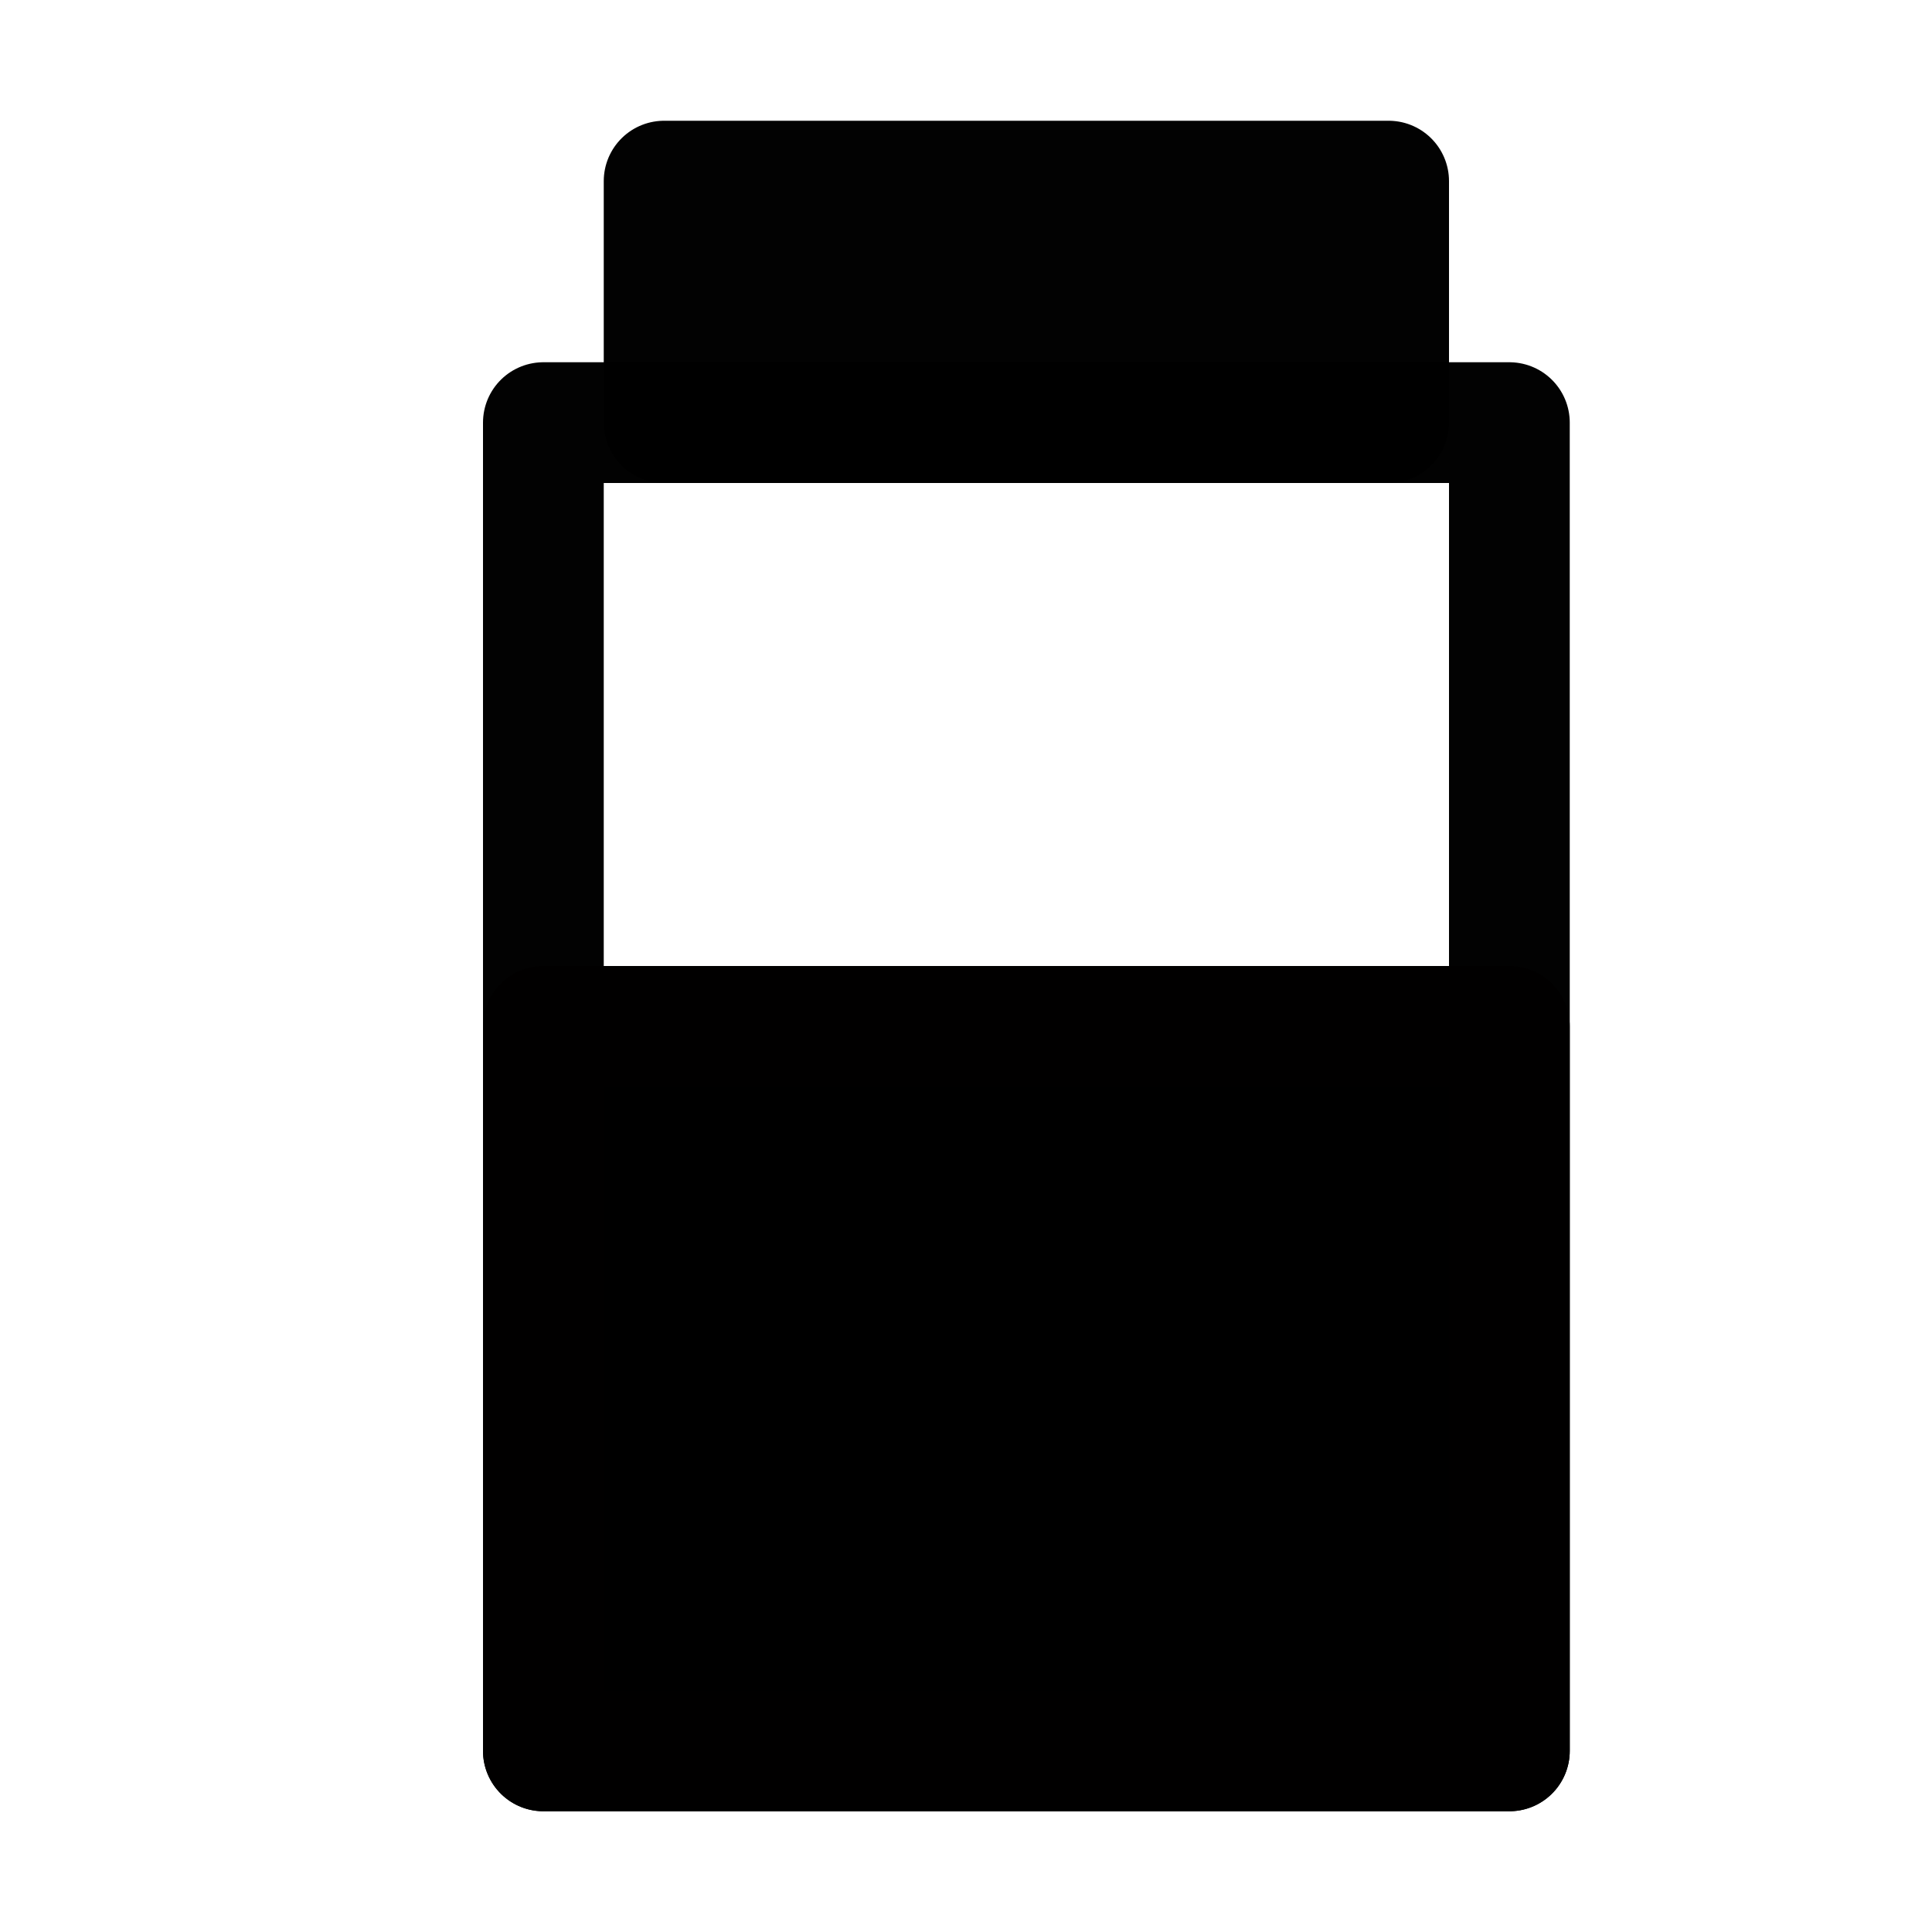
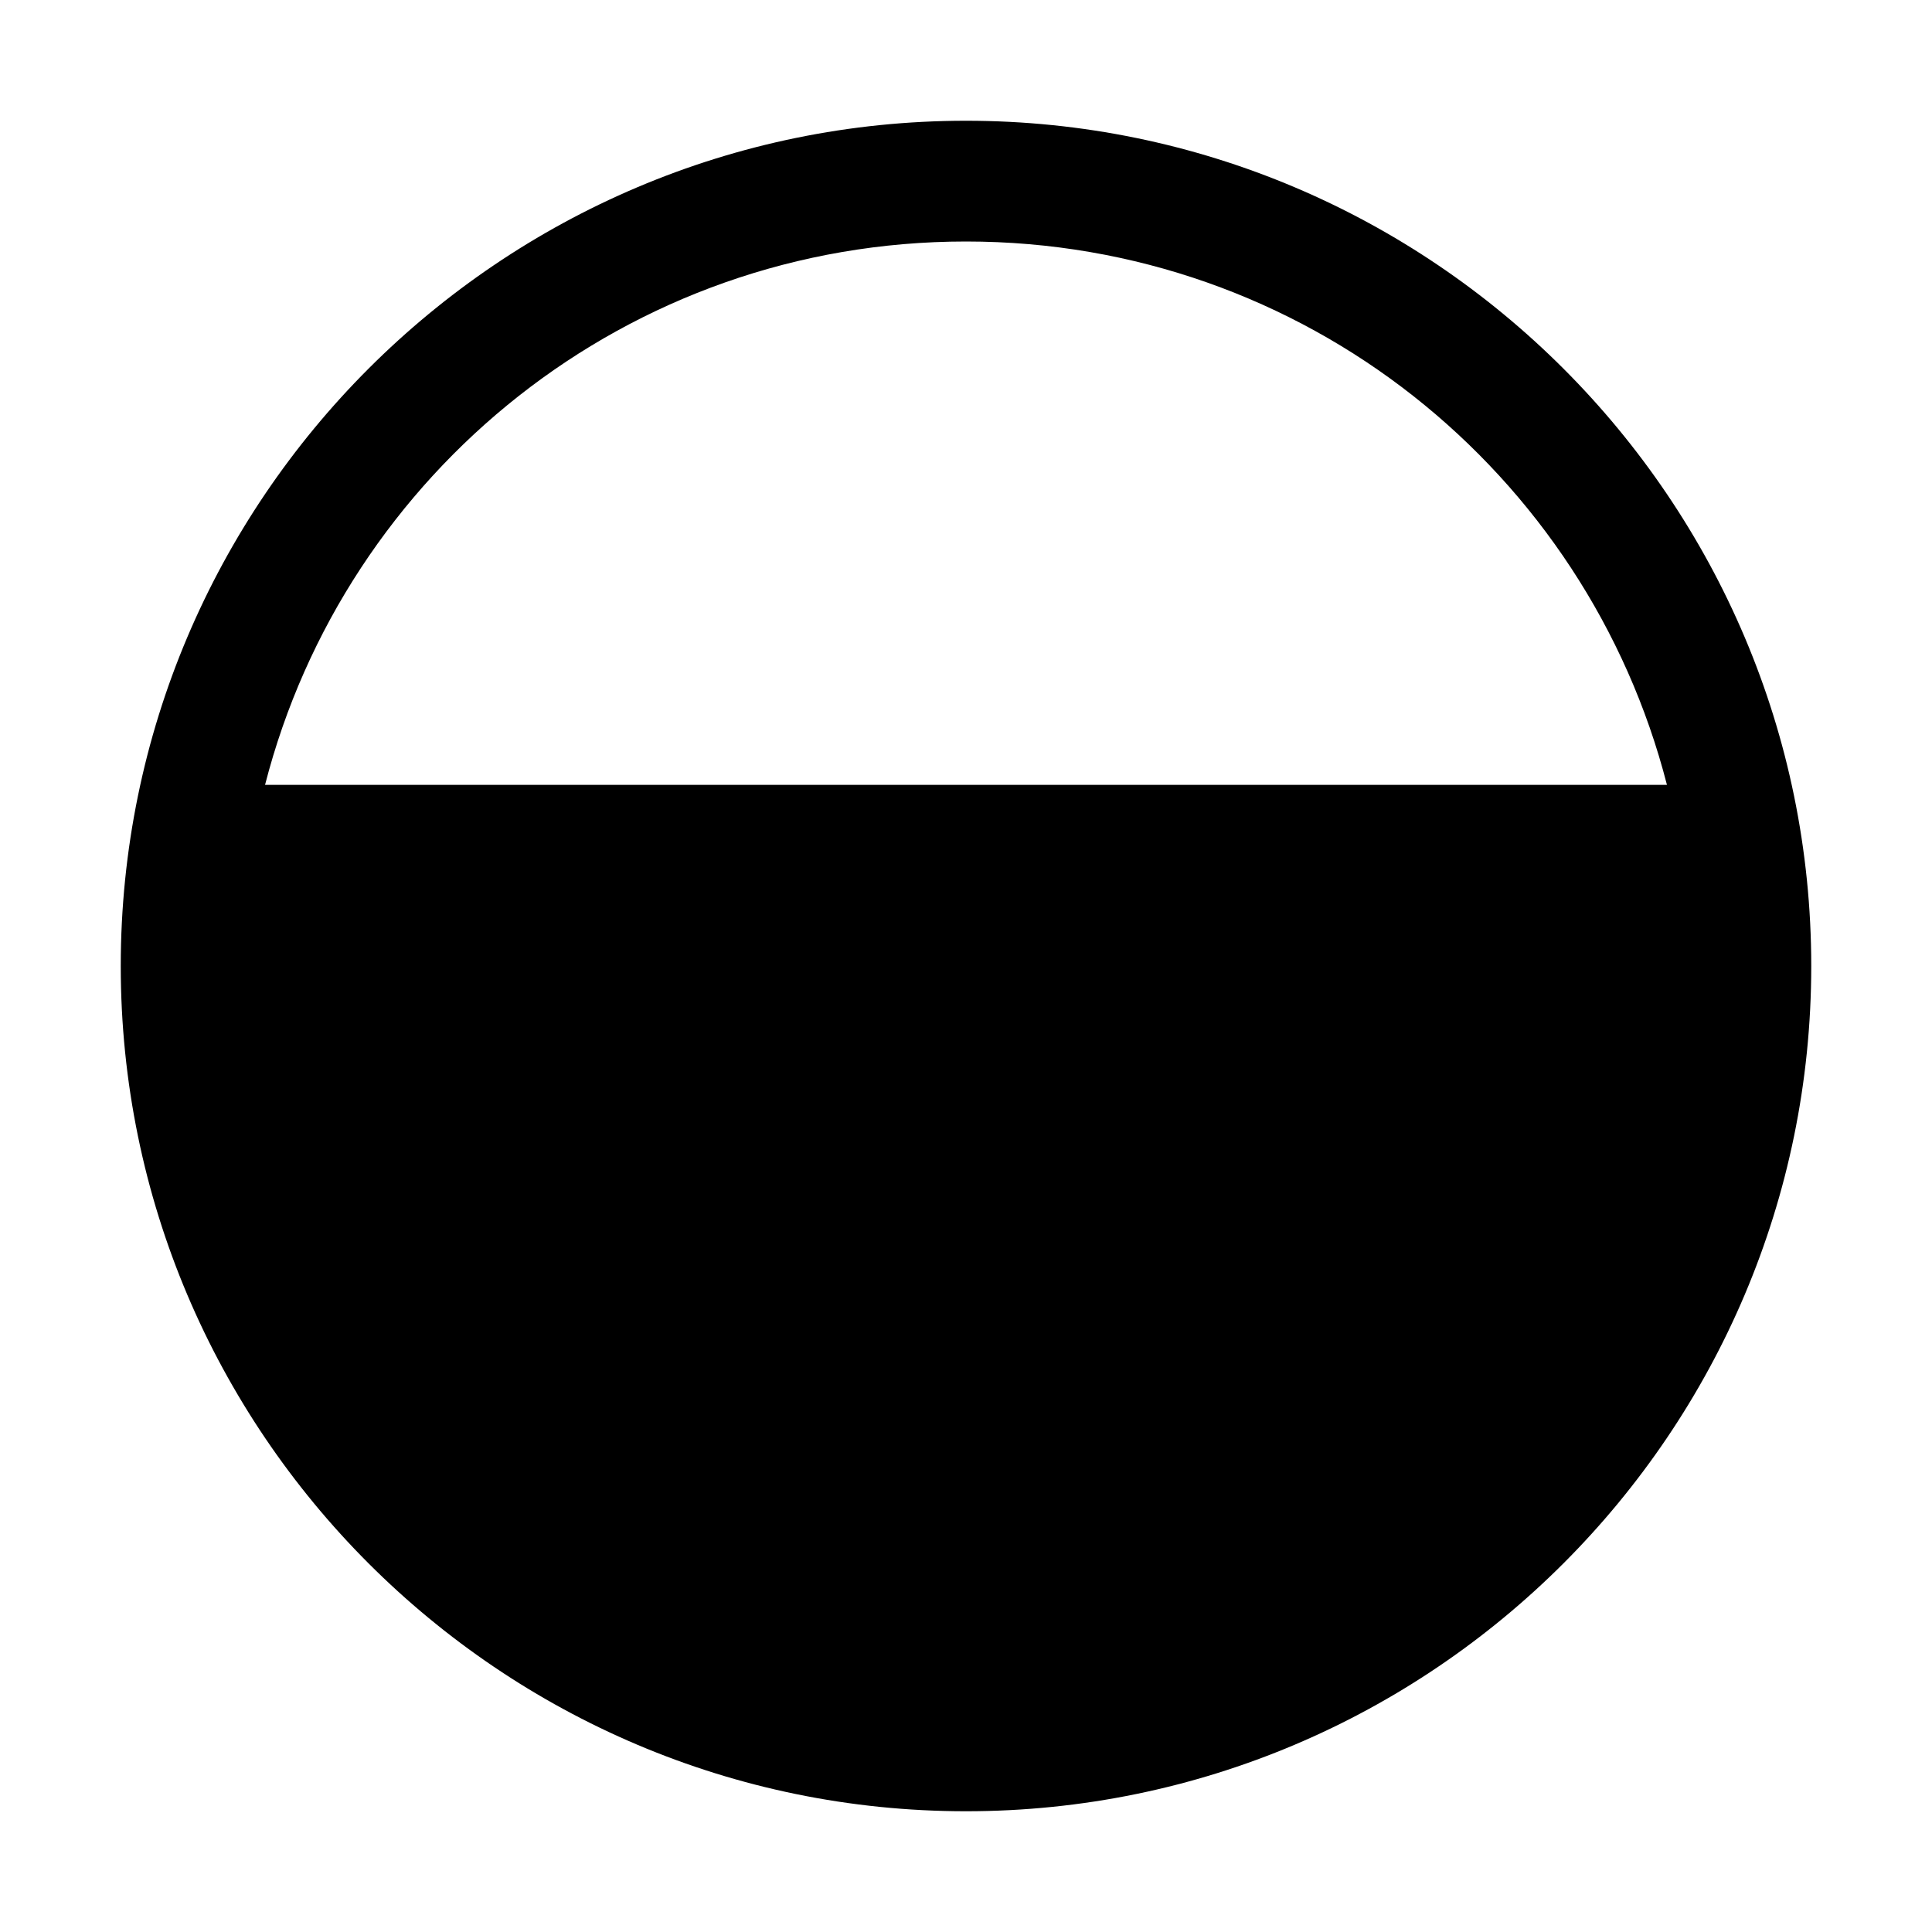
<svg xmlns="http://www.w3.org/2000/svg" height="16" width="16" version="1.1" id="svg5">
  <defs id="defs7" />
-   <rect style="opacity:0.99;fill:none;fill-opacity:1;fill-rule:nonzero;stroke:#000000;stroke-width:1;stroke-linecap:round;stroke-linejoin:round;stroke-miterlimit:4;stroke-dasharray:none;stroke-opacity:1" id="rect4137" width="8" height="11" x="4.5" y="3.5" />
-   <rect style="opacity:0.99;fill:#000000;fill-opacity:1;fill-rule:nonzero;stroke:#000000;stroke-width:1;stroke-linecap:round;stroke-linejoin:round;stroke-miterlimit:4;stroke-dasharray:none;stroke-opacity:1" id="rect4139" width="6" height="2" x="5.5" y="1.5" />
-   <rect style="opacity:1;fill:#000000;fill-opacity:1;fill-rule:nonzero;stroke:#010000;stroke-width:1;stroke-linecap:round;stroke-linejoin:round;stroke-miterlimit:4;stroke-dasharray:none;stroke-dashoffset:0;stroke-opacity:1;paint-order:fill markers stroke" id="rect4485" width="8" height="6" x="4.5" y="8.5" ry="5.4256498e-06" />
+   <path style="color:#000000;font-style:normal;font-variant:normal;font-weight:normal;font-stretch:normal;font-size:medium;line-height:normal;font-family:sans-serif;font-variant-ligatures:normal;font-variant-position:normal;font-variant-caps:normal;font-variant-numeric:normal;font-variant-alternates:normal;font-feature-settings:normal;text-indent:0;text-align:start;text-decoration:none;text-decoration-line:none;text-decoration-style:solid;text-decoration-color:#000000;letter-spacing:normal;word-spacing:normal;text-transform:none;writing-mode:lr-tb;direction:ltr;text-orientation:mixed;dominant-baseline:auto;baseline-shift:baseline;text-anchor:start;white-space:normal;shape-padding:0;clip-rule:nonzero;display:inline;overflow:visible;visibility:visible;opacity:1;isolation:auto;mix-blend-mode:normal;color-interpolation:sRGB;color-interpolation-filters:linearRGB;solid-color:#000000;solid-opacity:1;vector-effect:none;fill:#000000;fill-opacity:1;fill-rule:nonzero;stroke:none;stroke-width:1;stroke-linecap:butt;stroke-linejoin:miter;stroke-miterlimit:4;stroke-dasharray:none;stroke-dashoffset:0;stroke-opacity:1;color-rendering:auto;image-rendering:auto;shape-rendering:auto;text-rendering:auto;enable-background:accumulate" d="M 8 1 C 4.14 1 1 4.14 1 8 C 1 11.86 4.14 15 8 15 C 11.86 15 15 11.86 15 8 C 15 4.14 11.86 1 8 1 z M 8 2 C 10.801 2 13.14 3.91 13.805 6.5 L 2.195 6.5 C 2.86 3.91 5.199 2 8 2 z " id="path4486" />
</svg>
